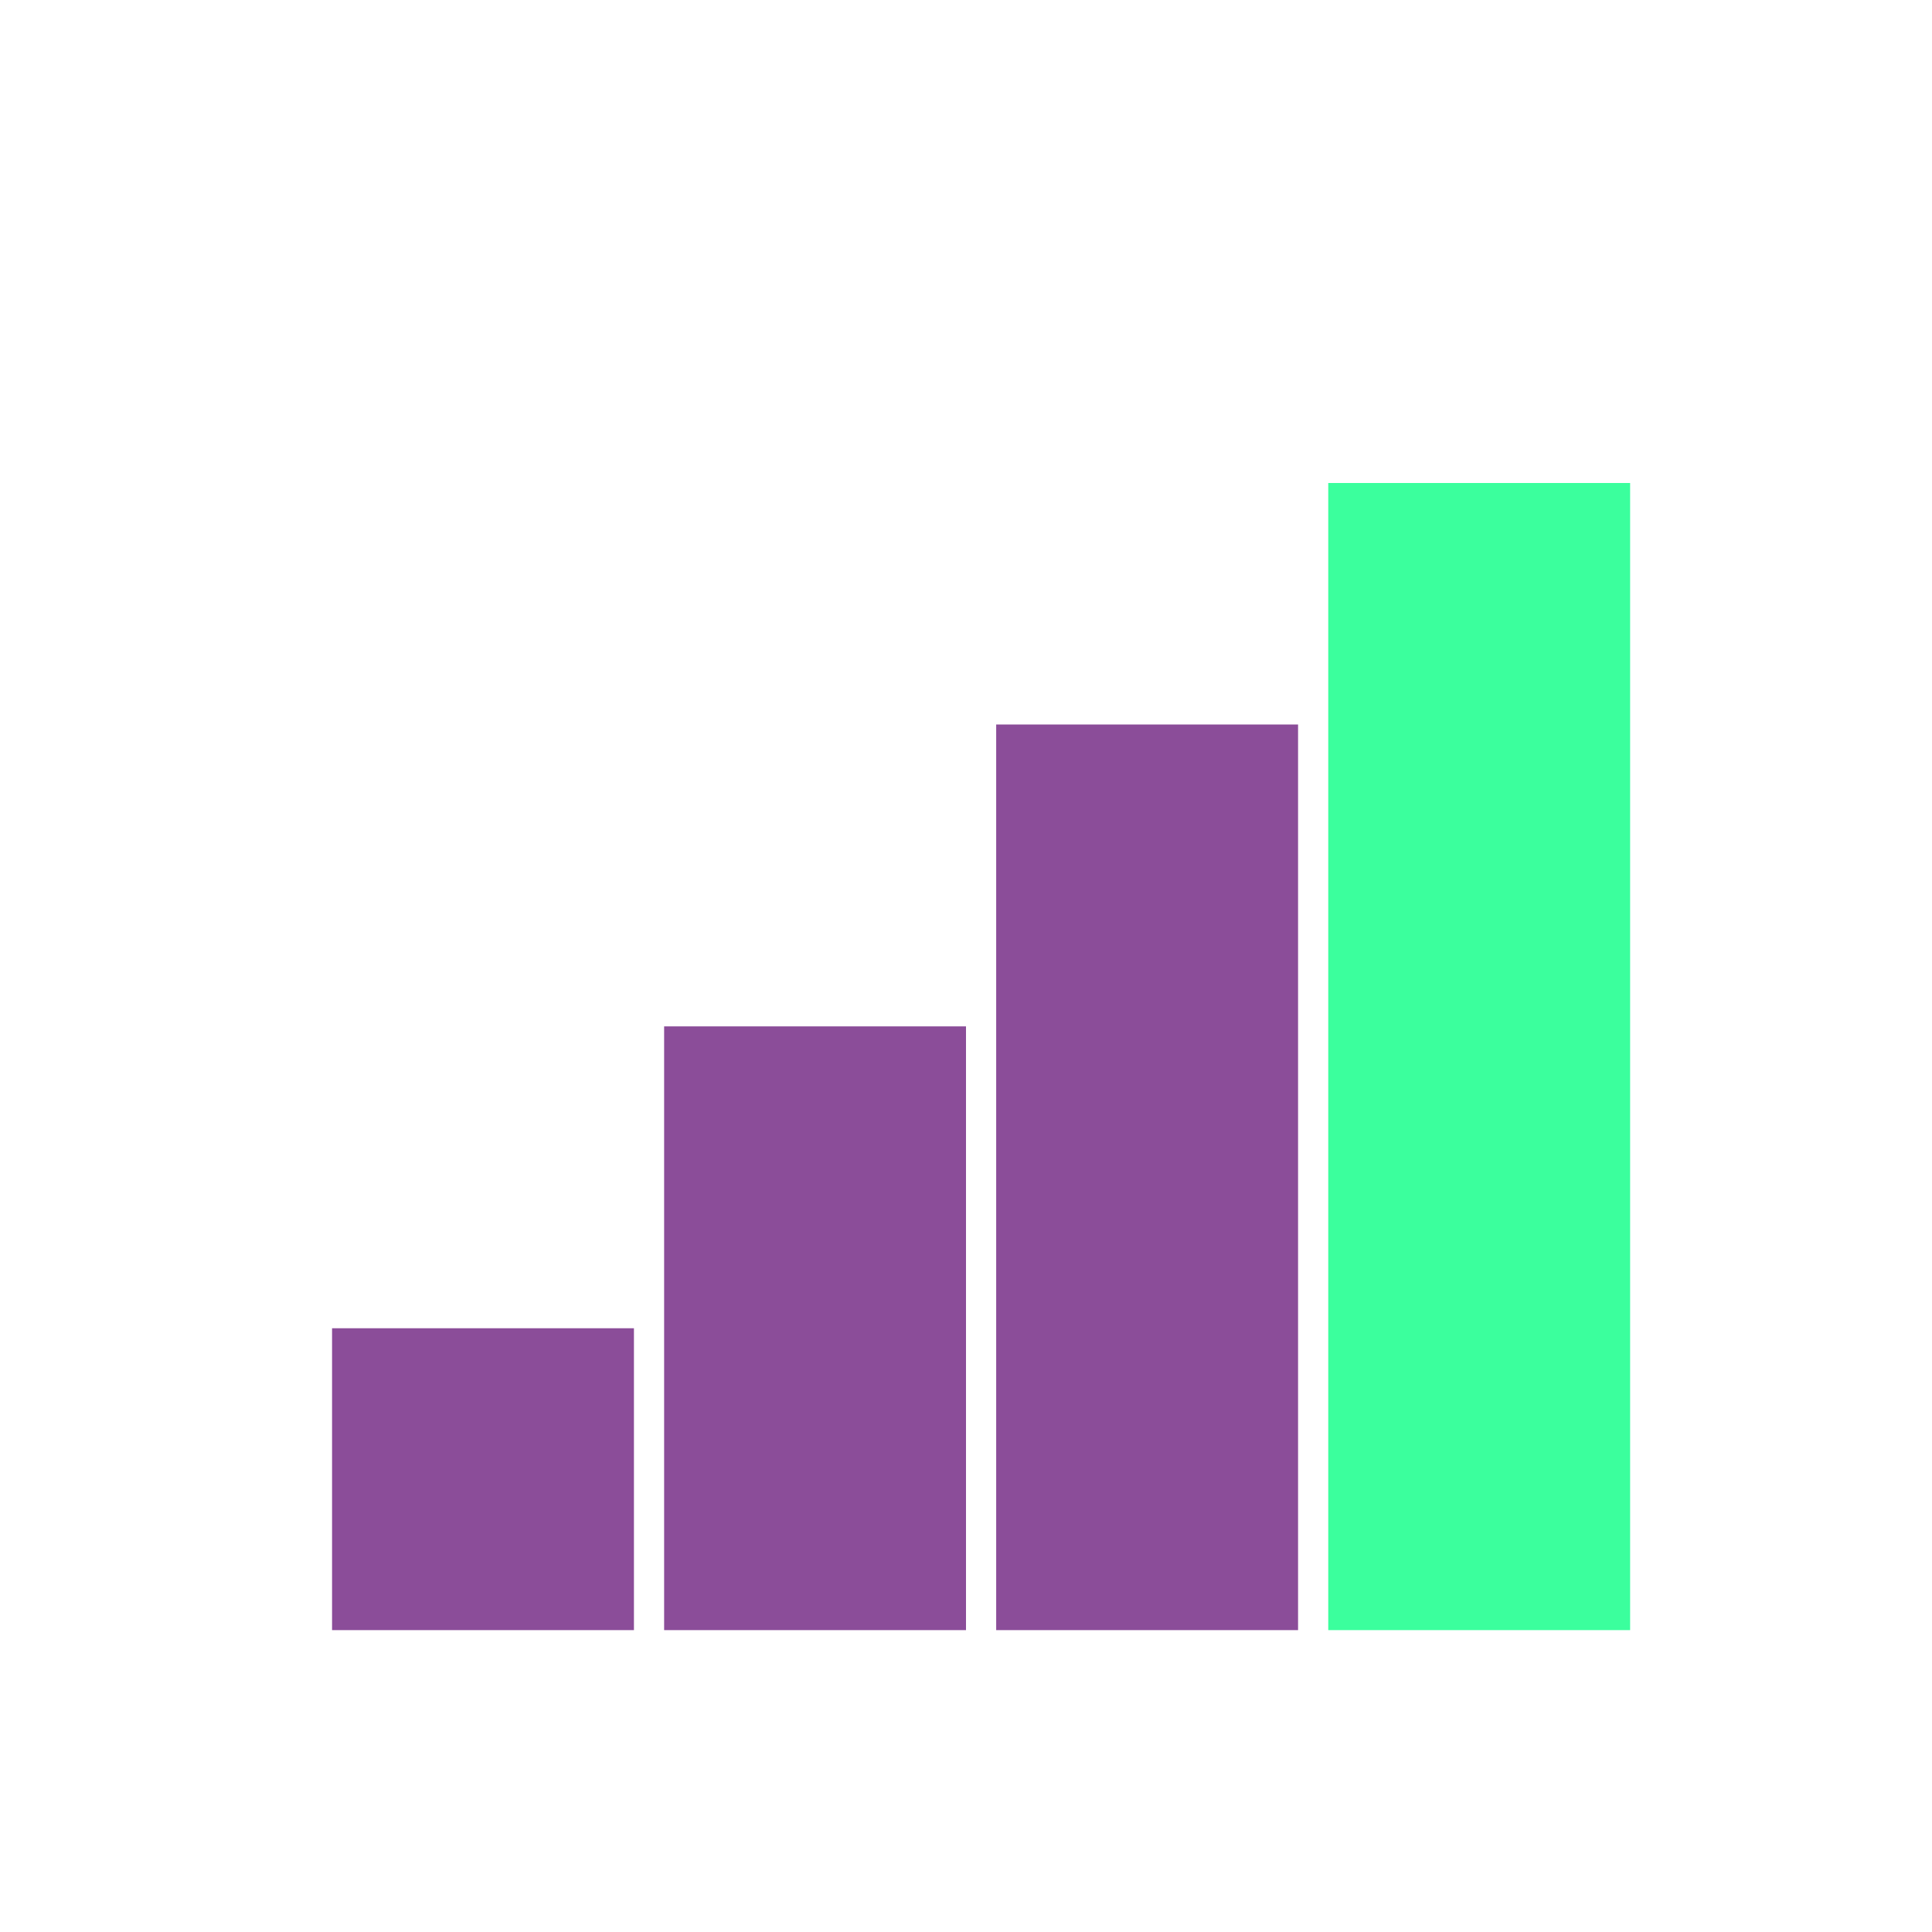
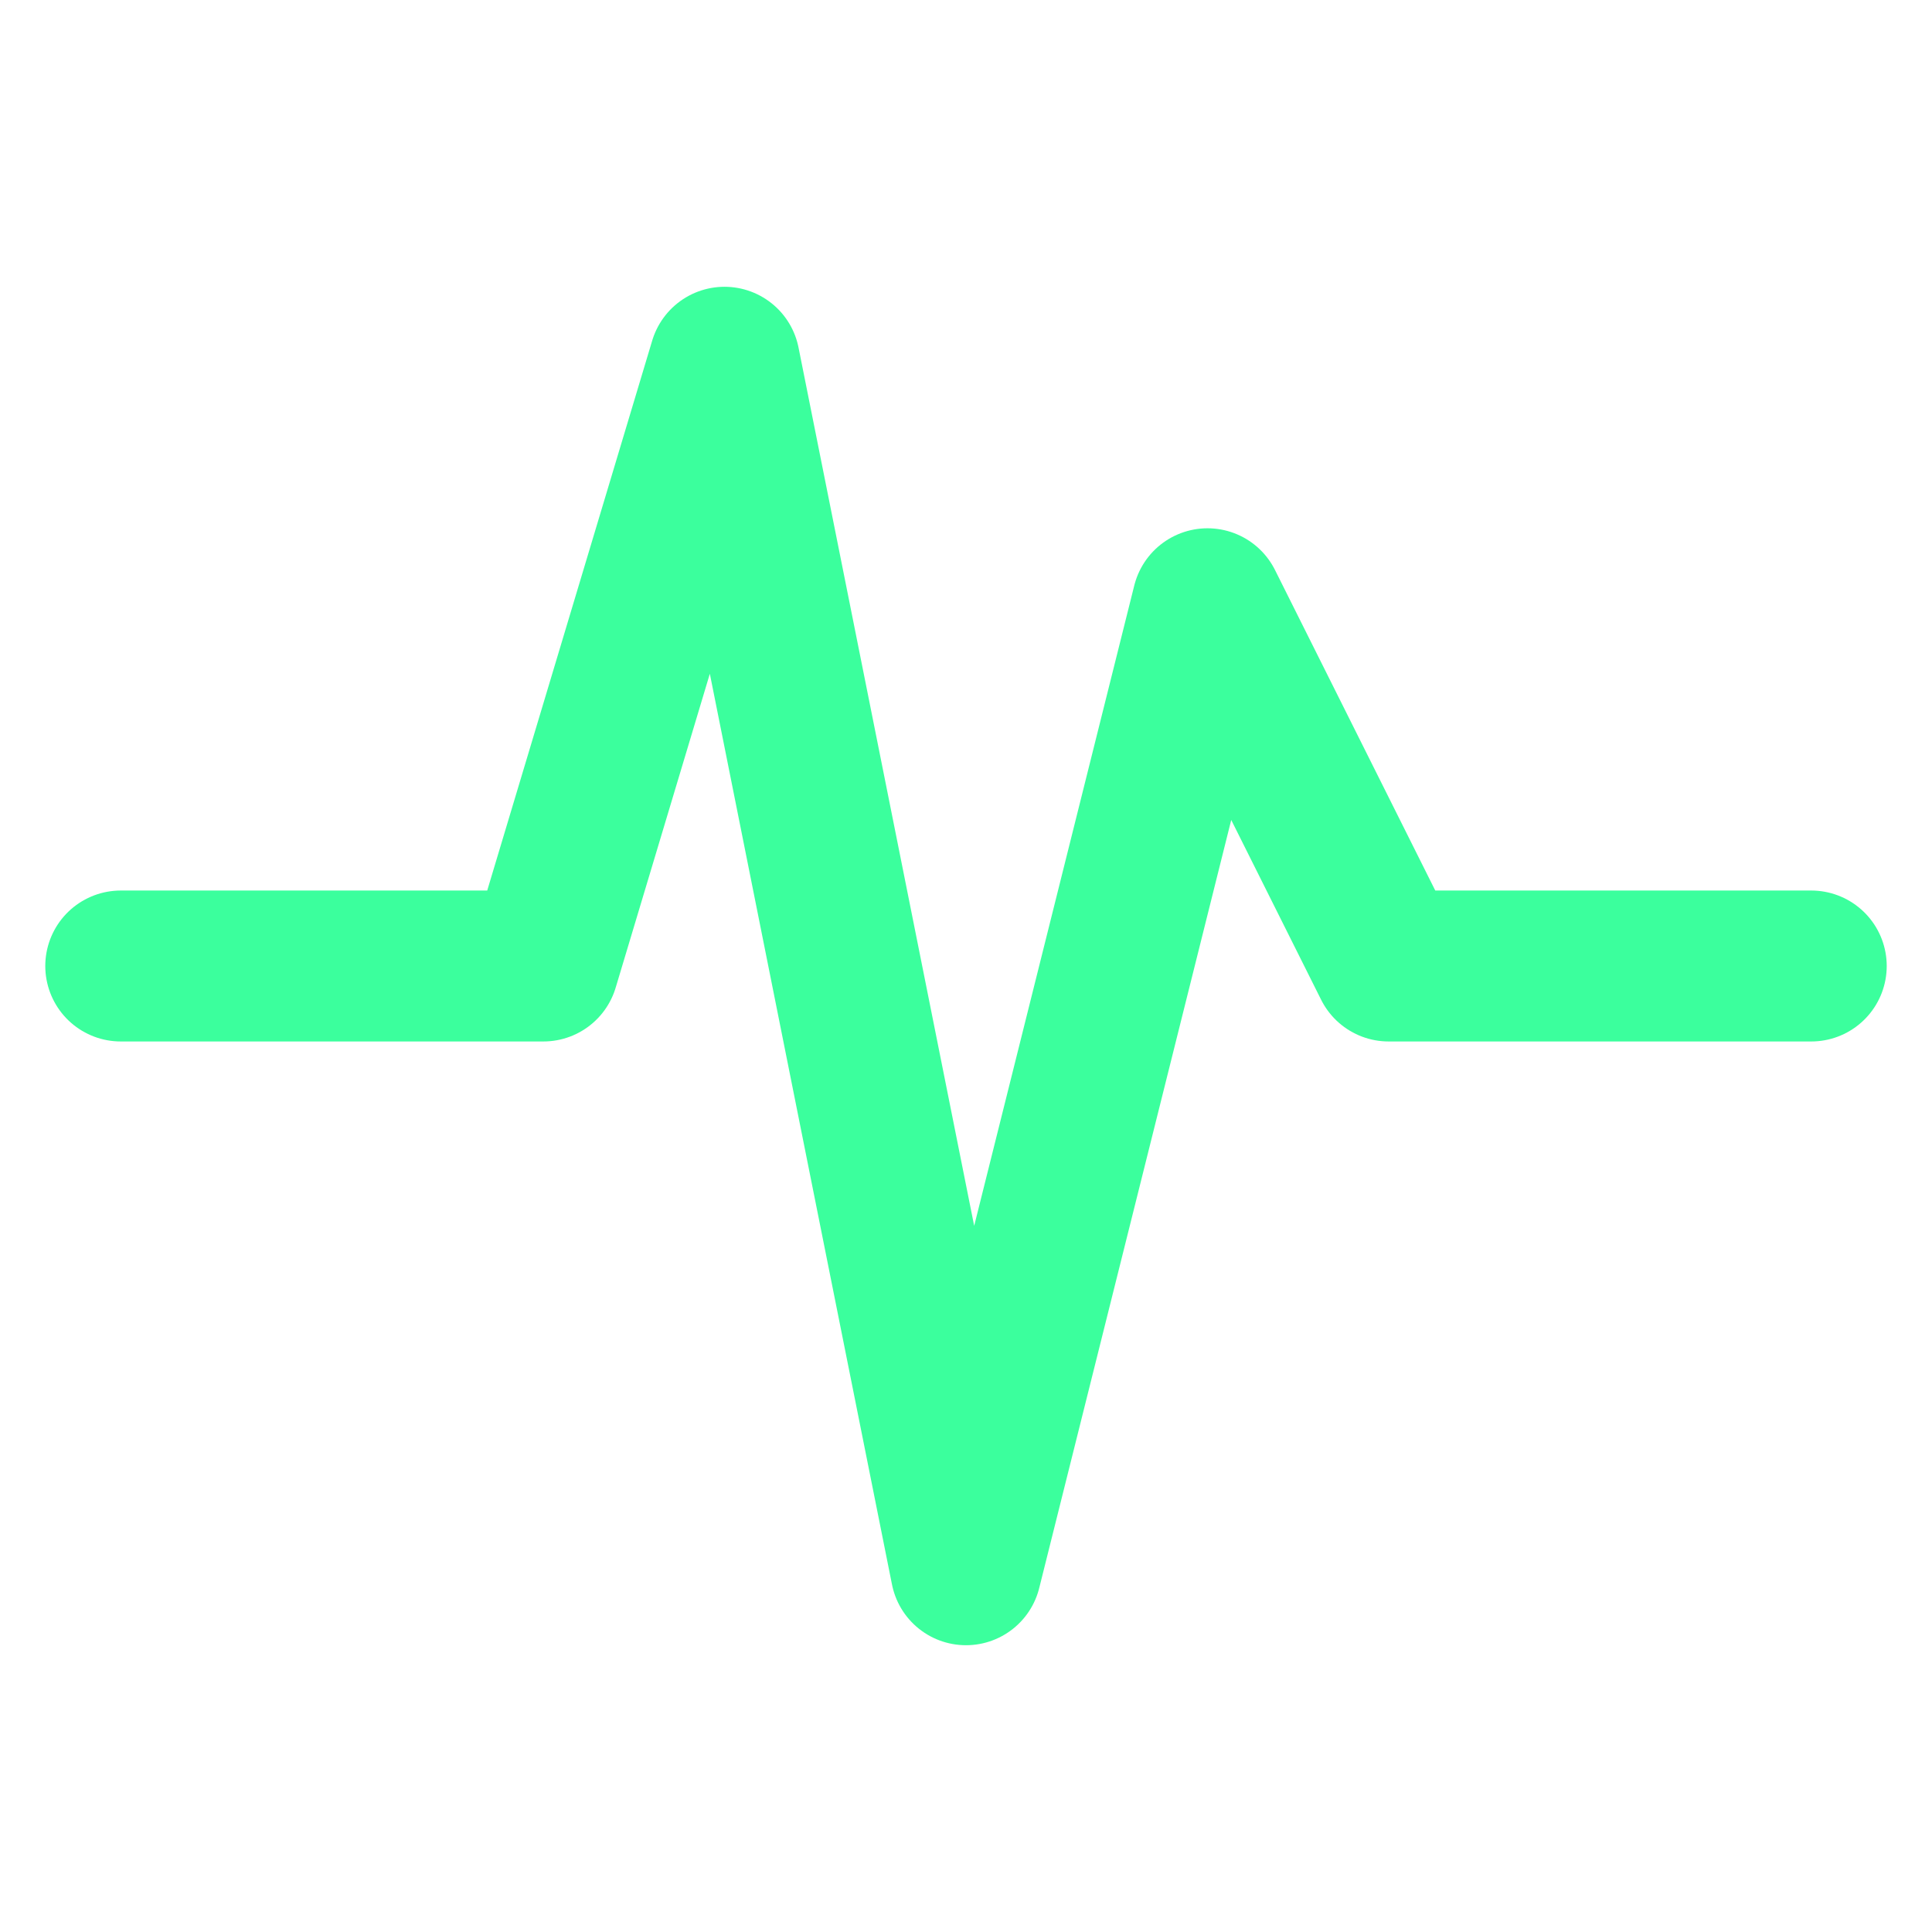
- <svg xmlns="http://www.w3.org/2000/svg" viewBox="0 0 32 32">
-   <rect x="5.5" y="22" width="5" height="5" fill="#8B4D99" />
-   <rect x="11" y="17" width="5" height="10" fill="#8B4D99" />
-   <rect x="16.5" y="12" width="5" height="15" fill="#8B4D99" />
-   <rect x="22" y="8" width="5" height="19" fill="#3BFF9D" />
+ <svg xmlns="http://www.w3.org/2000/svg" viewBox="0 0 32 32" fill="none">
+   <path d="M2 16 L9 16 L12 6 L16 26 L20 10 L23 16 L30 16" stroke="#3BFF9D" stroke-width="2.5" stroke-linecap="round" stroke-linejoin="round" />
</svg>
